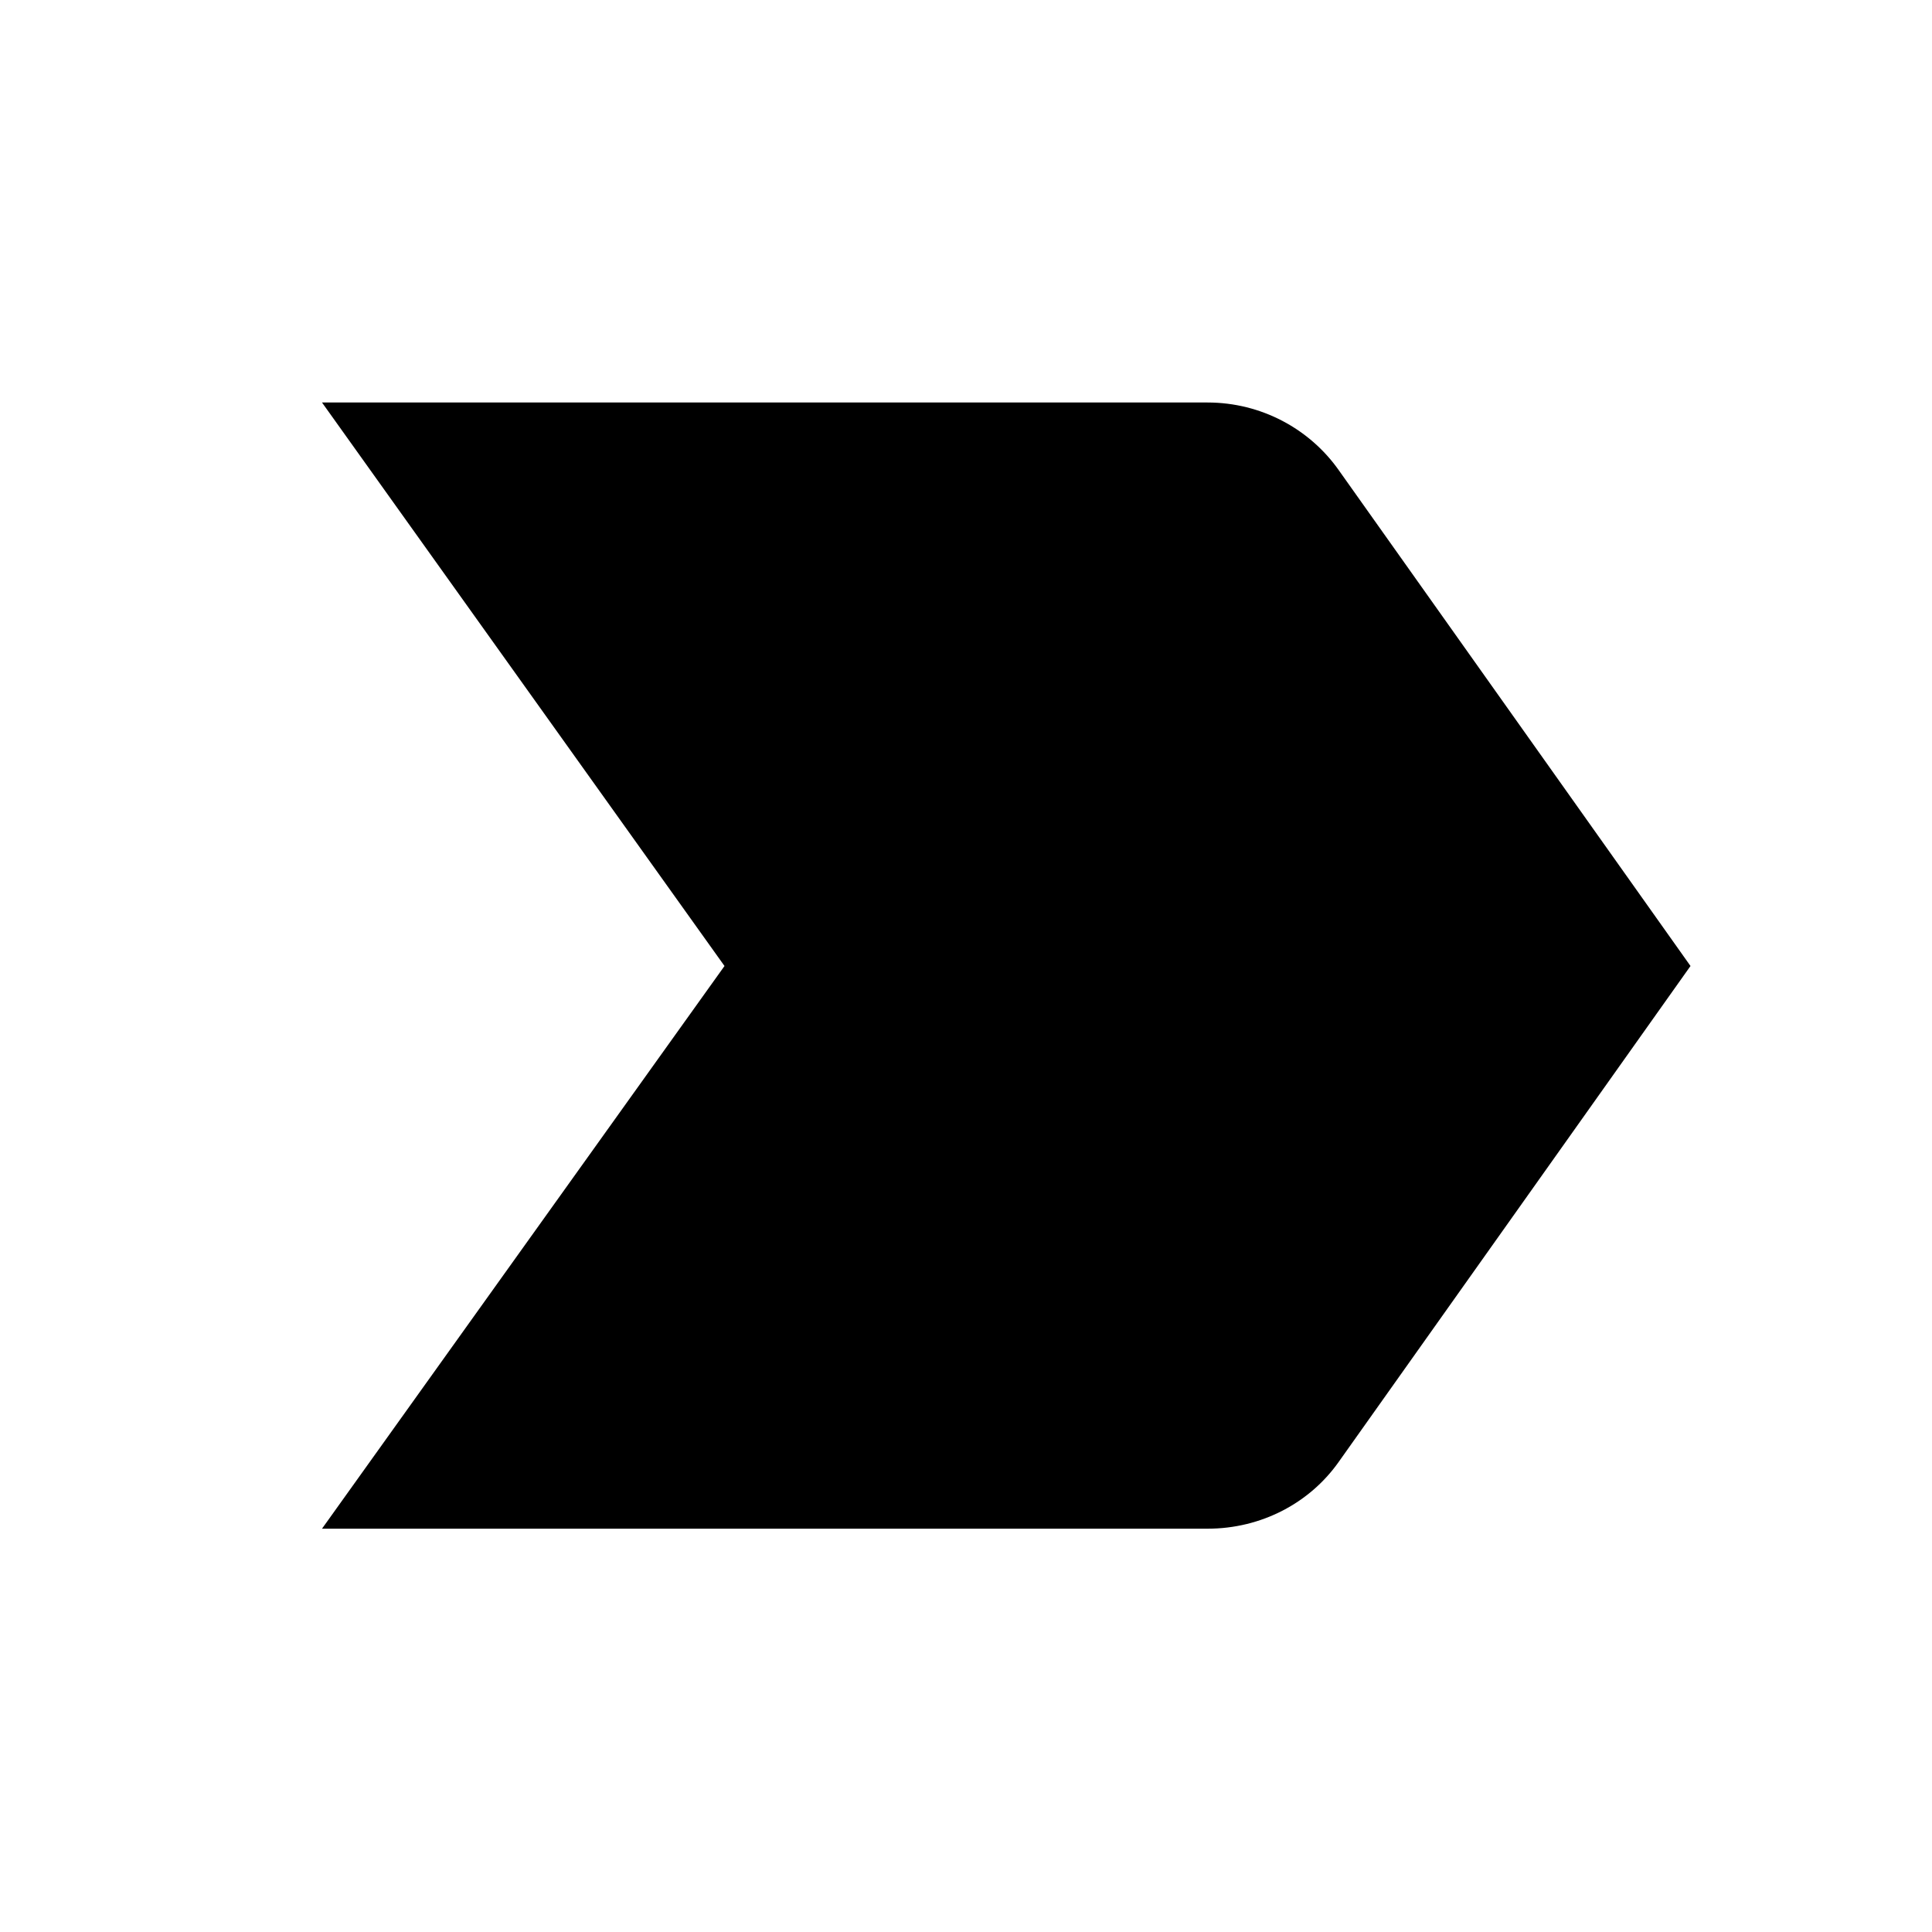
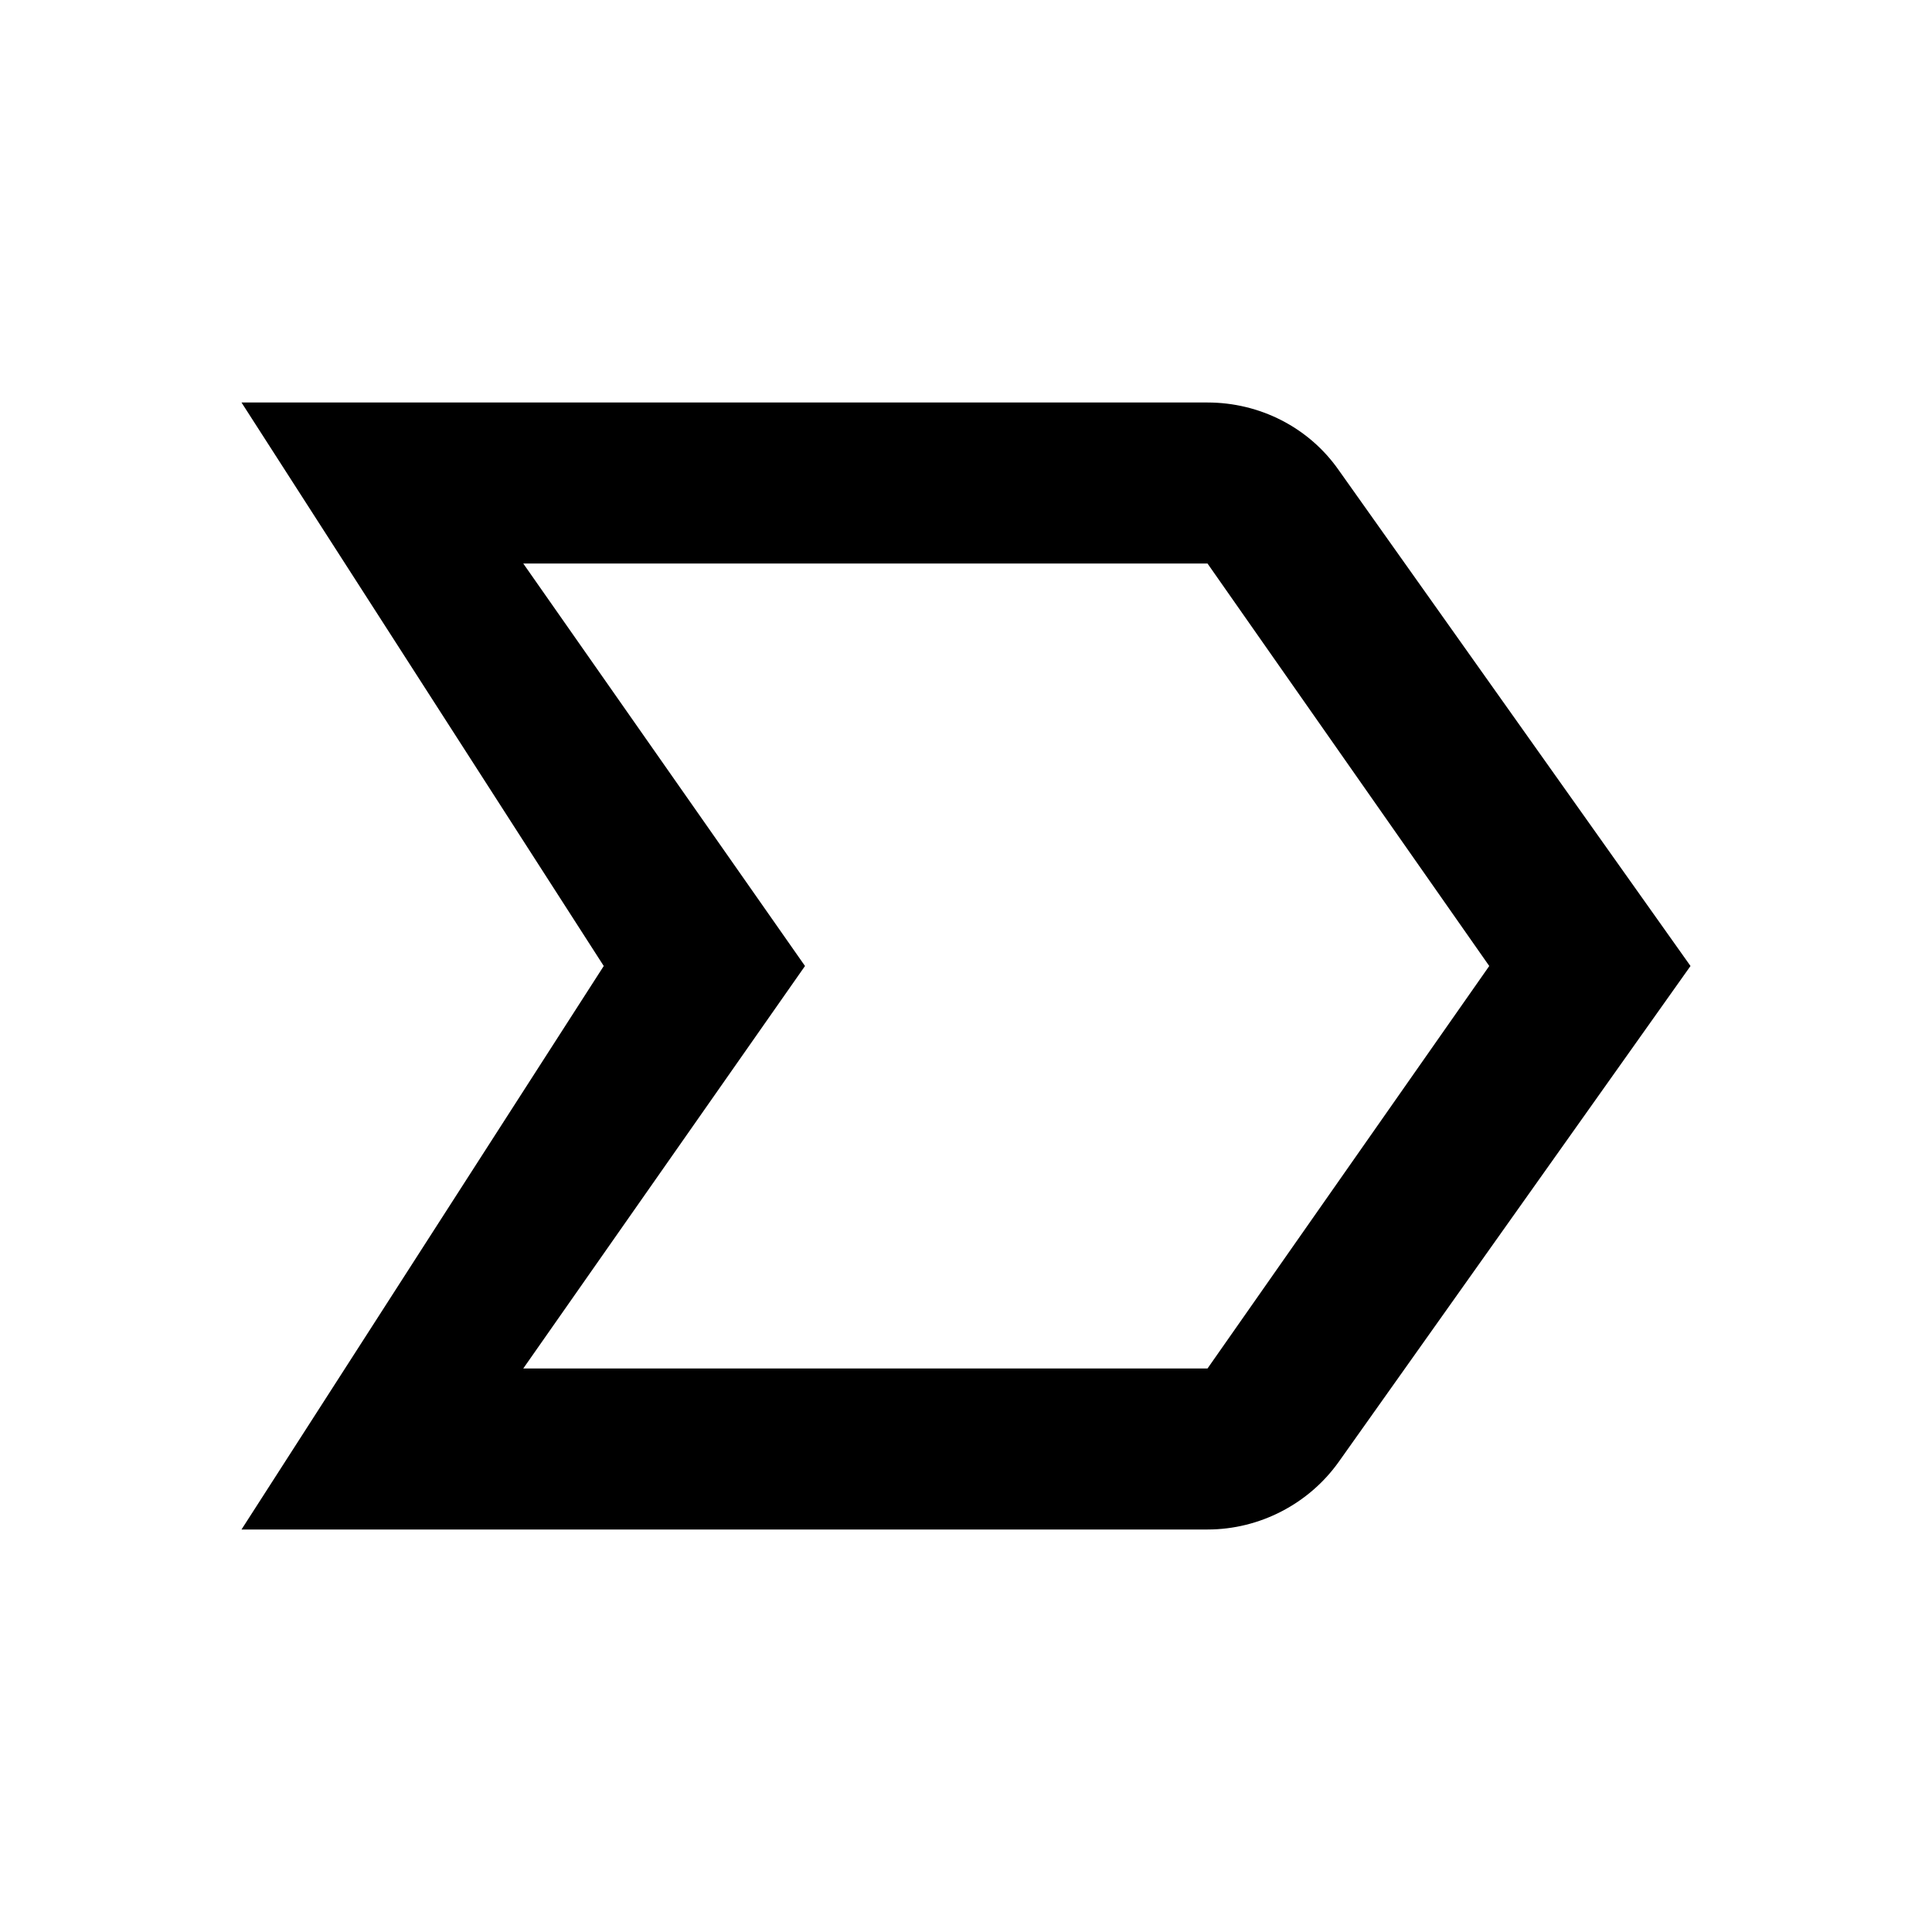
- <svg xmlns="http://www.w3.org/2000/svg" height="24" viewBox="0 0 24 24" width="24">
+ <svg xmlns="http://www.w3.org/2000/svg" height="24px" viewBox="0 0 24 24" width="24px">
  <path d="M0 0h24v24H0V0z" fill="none" />
-   <path d="M4 18.99h11c.67 0 1.27-.32 1.63-.83L21 12l-4.37-6.16C16.27 5.33 15.67 5 15 5H4l5 7-5 6.99z" />
+   <path d="M15 19H3l4.5-7L3 5h12c.65 0 1.26.31 1.63.84L21 12l-4.37 6.16c-.37.52-.98.84-1.63.84zm-8.5-2H15l3.5-5L15 7H6.5l3.5 5-3.5 5z" />
</svg>
